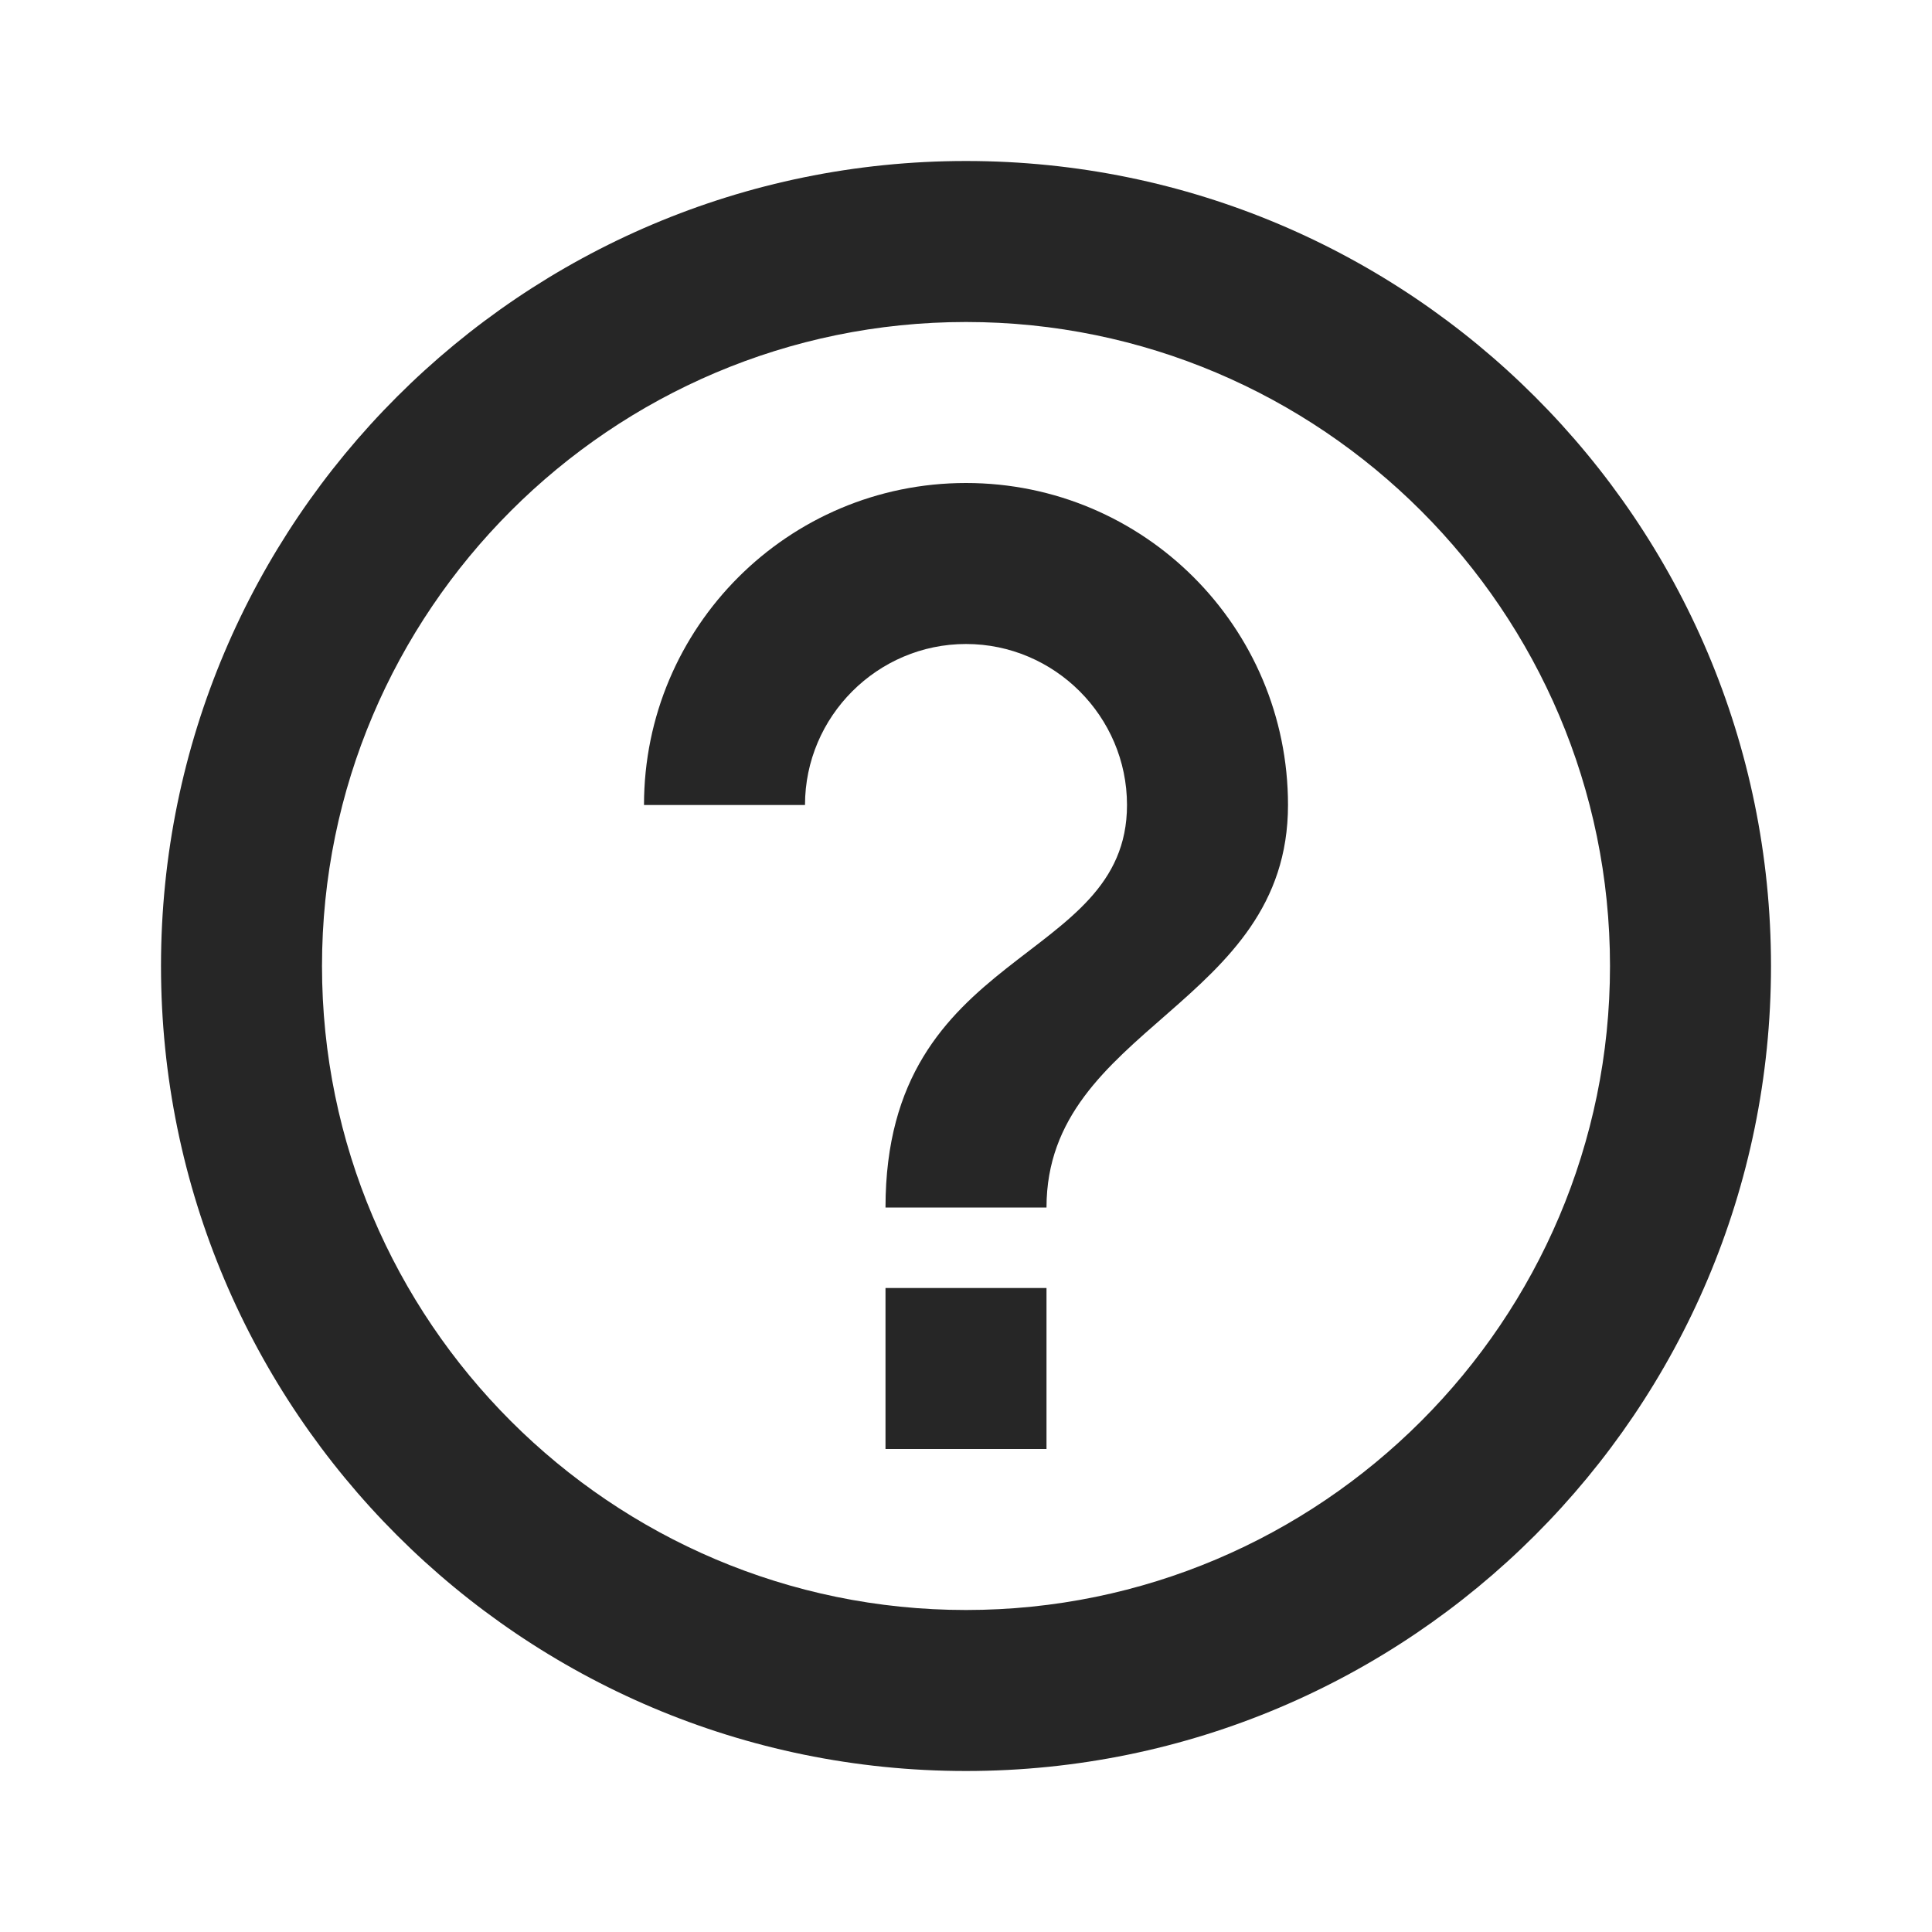
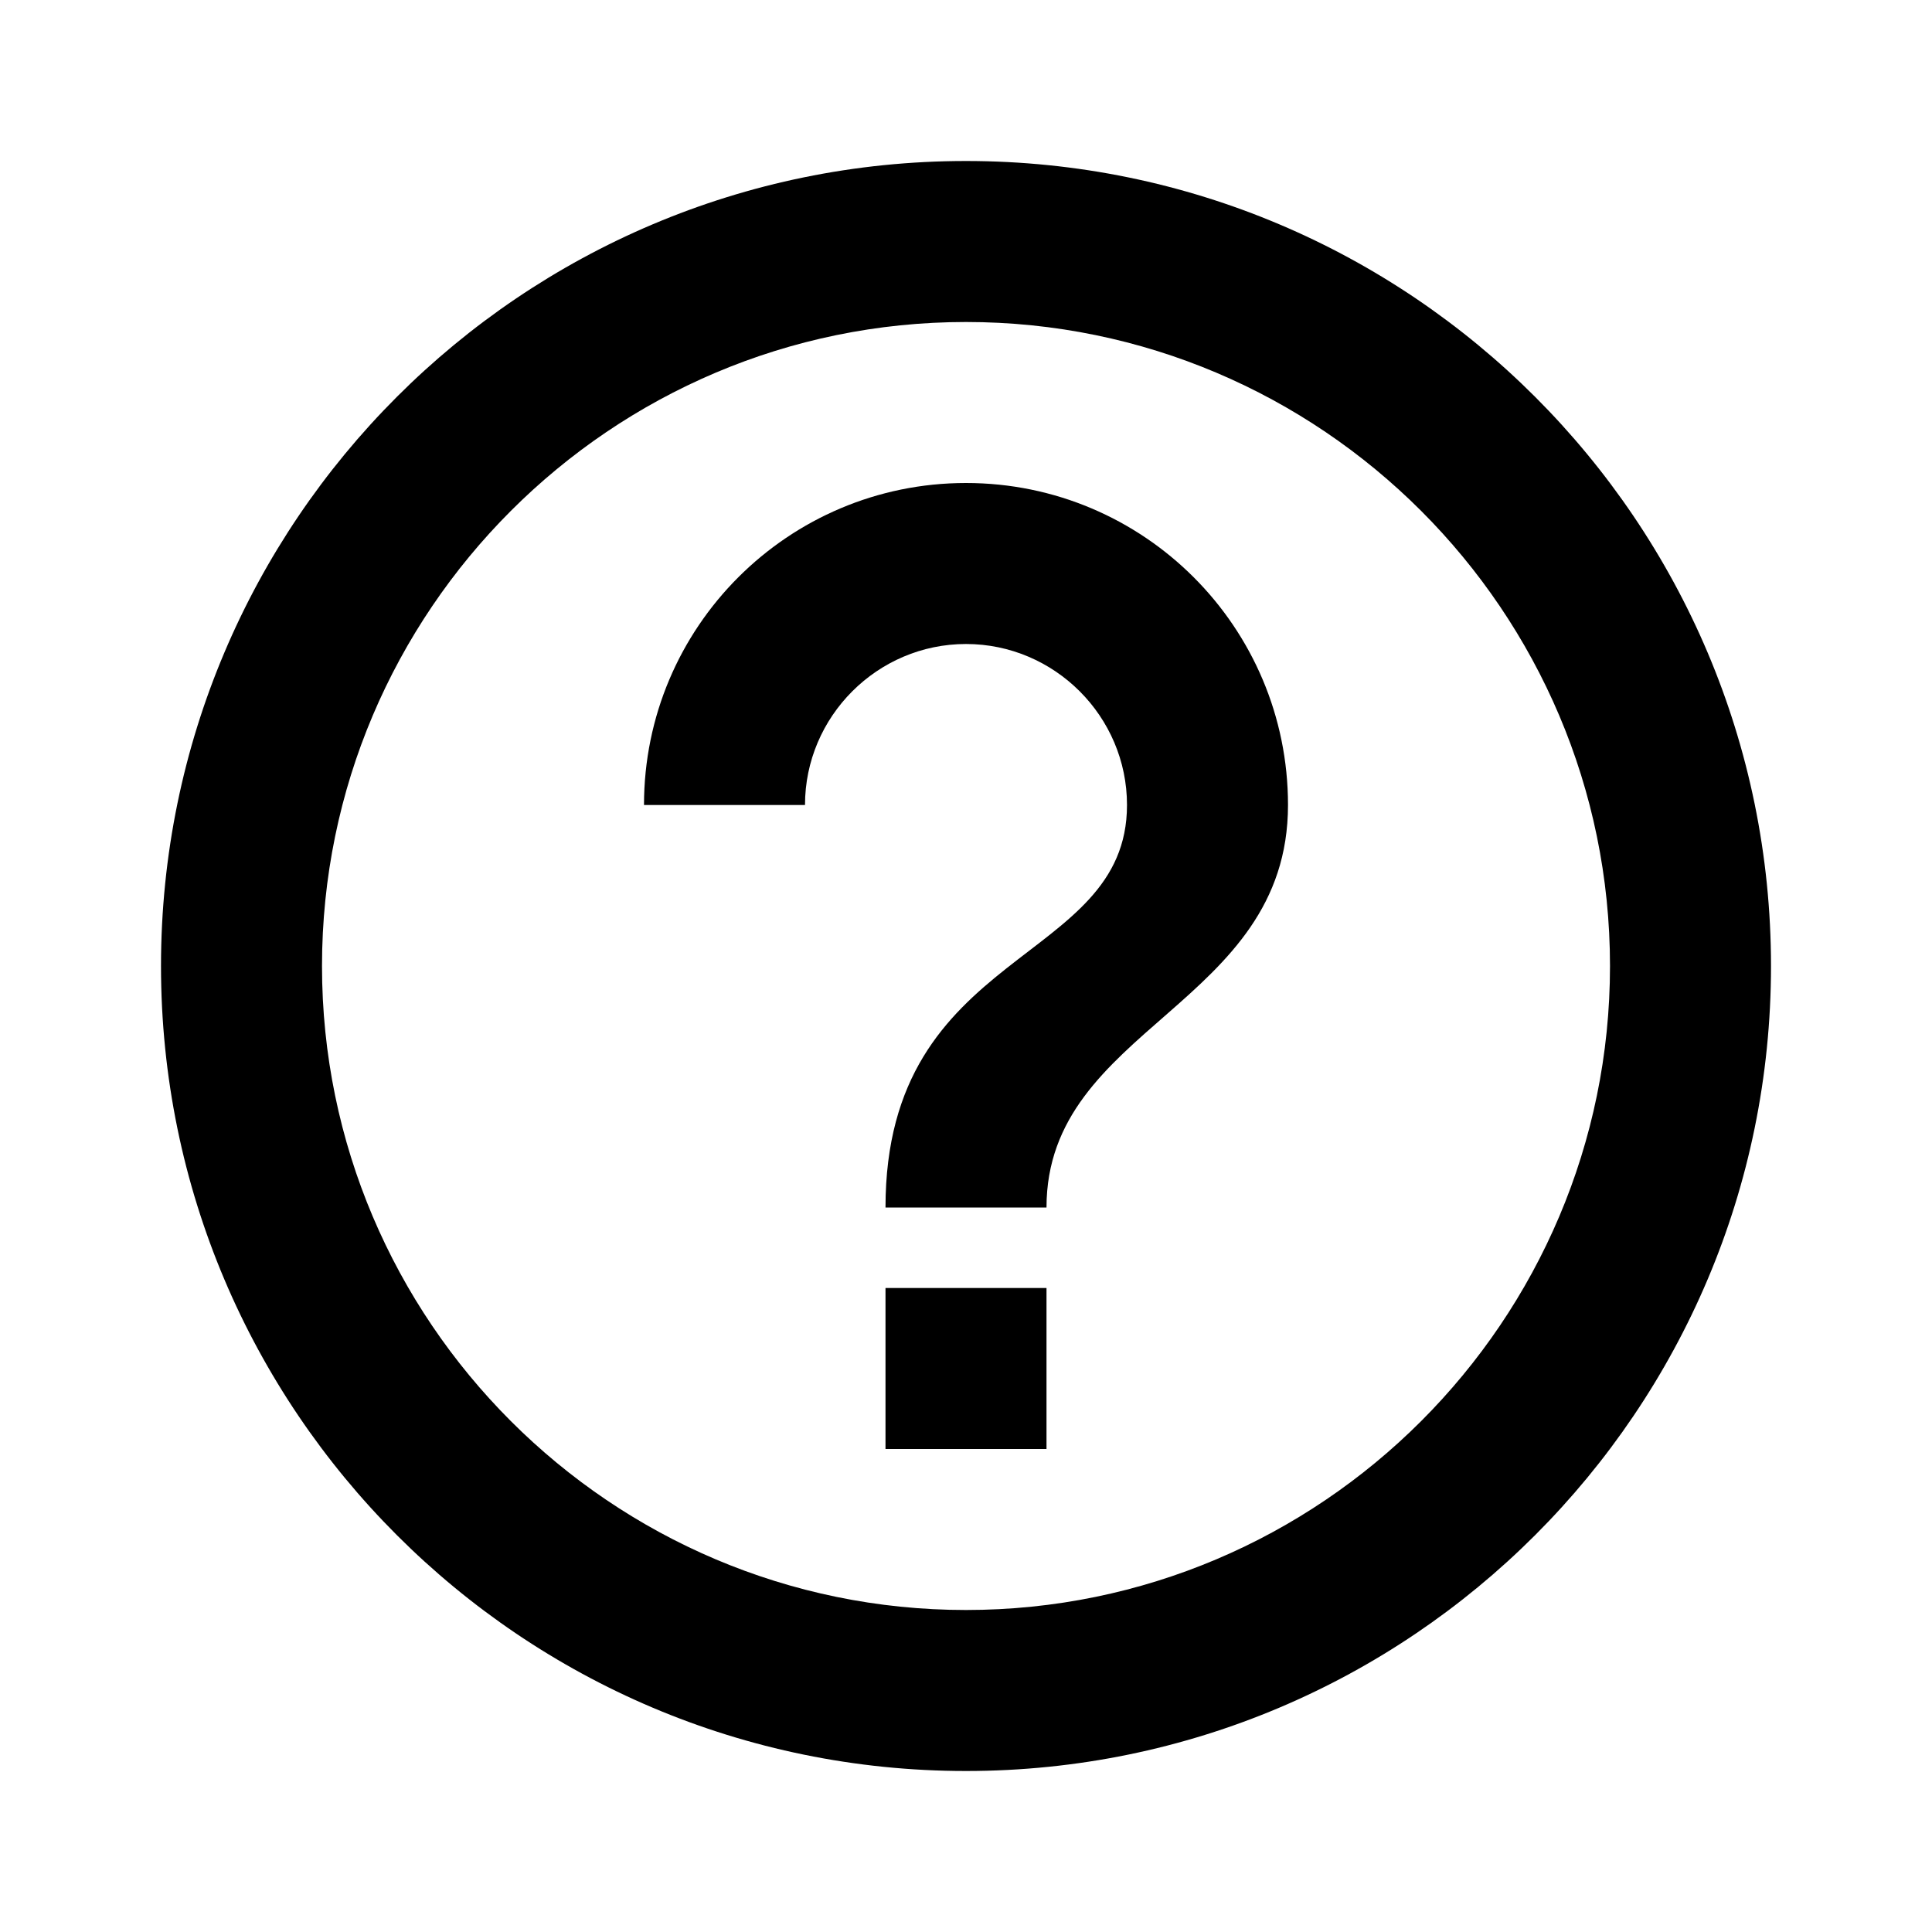
- <svg xmlns="http://www.w3.org/2000/svg" height="24px" viewBox="0 0 24 24" width="24px" fill="#262626">
+ <svg xmlns="http://www.w3.org/2000/svg" height="100%" viewBox="0 0 24 24" width="100%" fill="currentColor">
  <path d="M0 0h24v24H0z" fill="none" />
  <path d="M11 18h2v-2h-2v2zm1-16C6.48 2 2 6.48 2 12s4.48 10 10 10 10-4.48 10-10S17.52 2 12 2zm0 18c-4.41 0-8-3.59-8-8s3.59-8 8-8 8 3.59 8 8-3.59 8-8 8zm0-14c-2.21 0-4 1.79-4 4h2c0-1.1.9-2 2-2s2 .9 2 2c0 2-3 1.75-3 5h2c0-2.25 3-2.5 3-5 0-2.21-1.79-4-4-4z" />
</svg>
